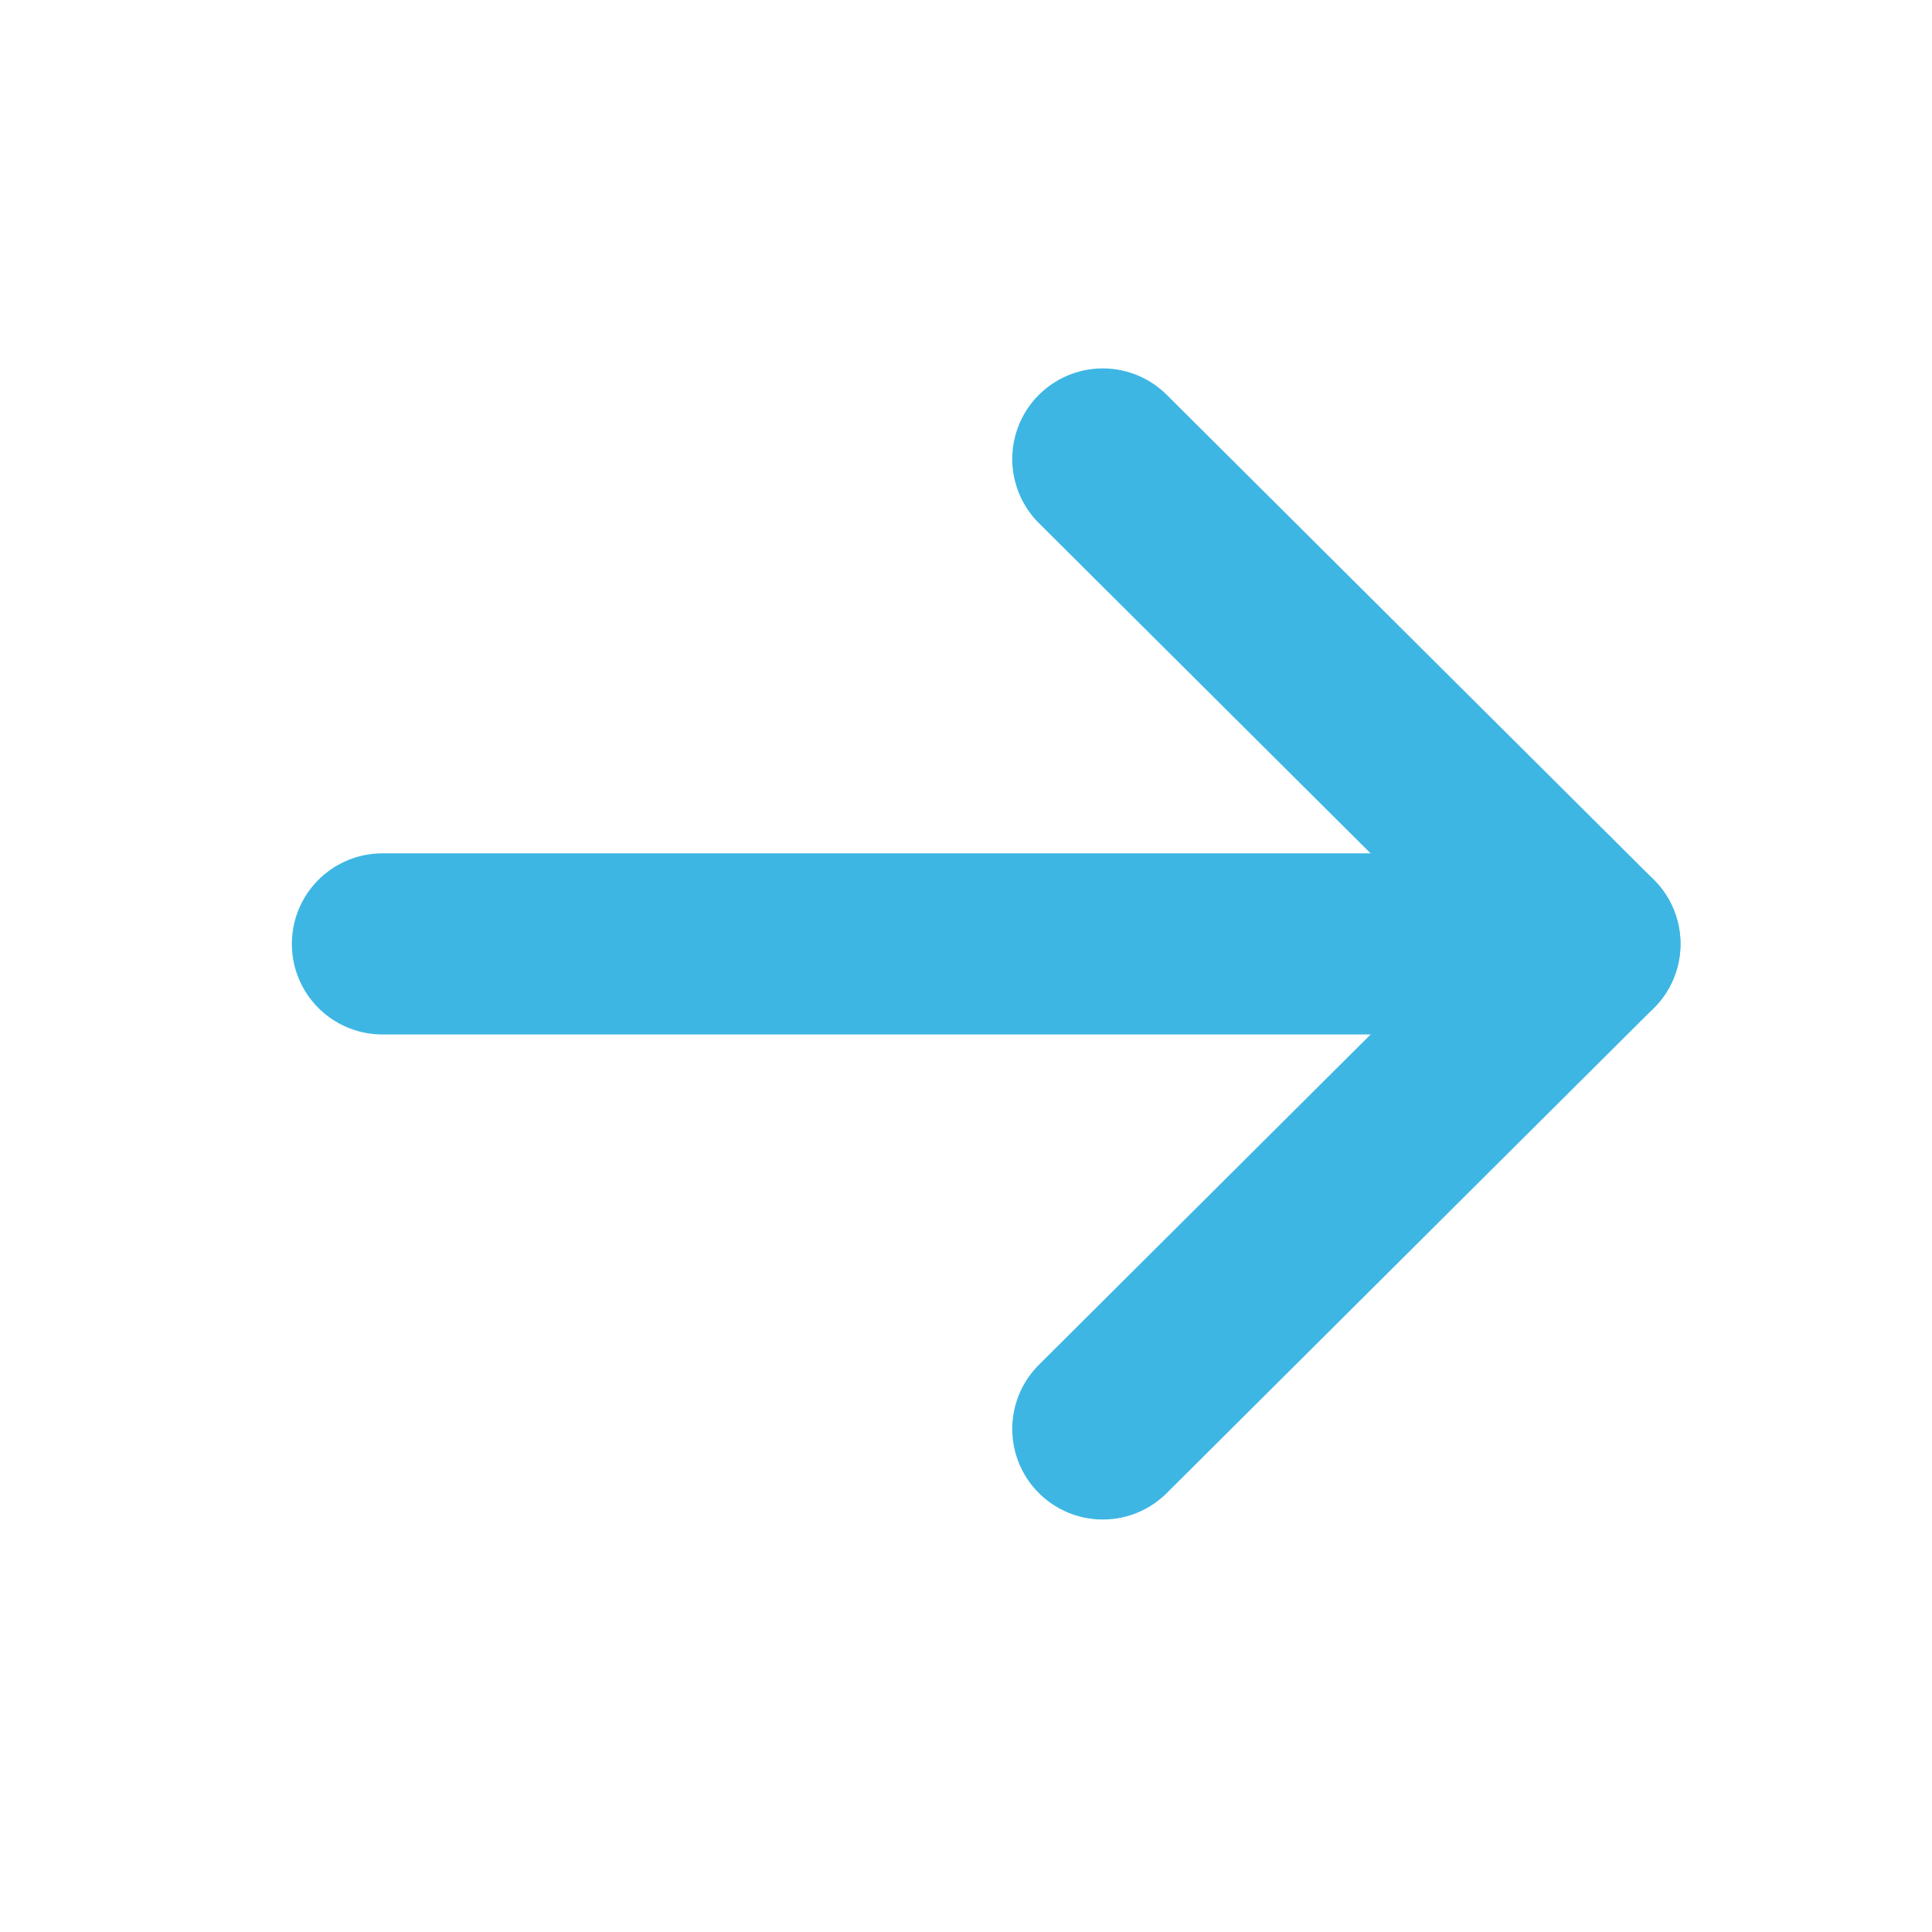
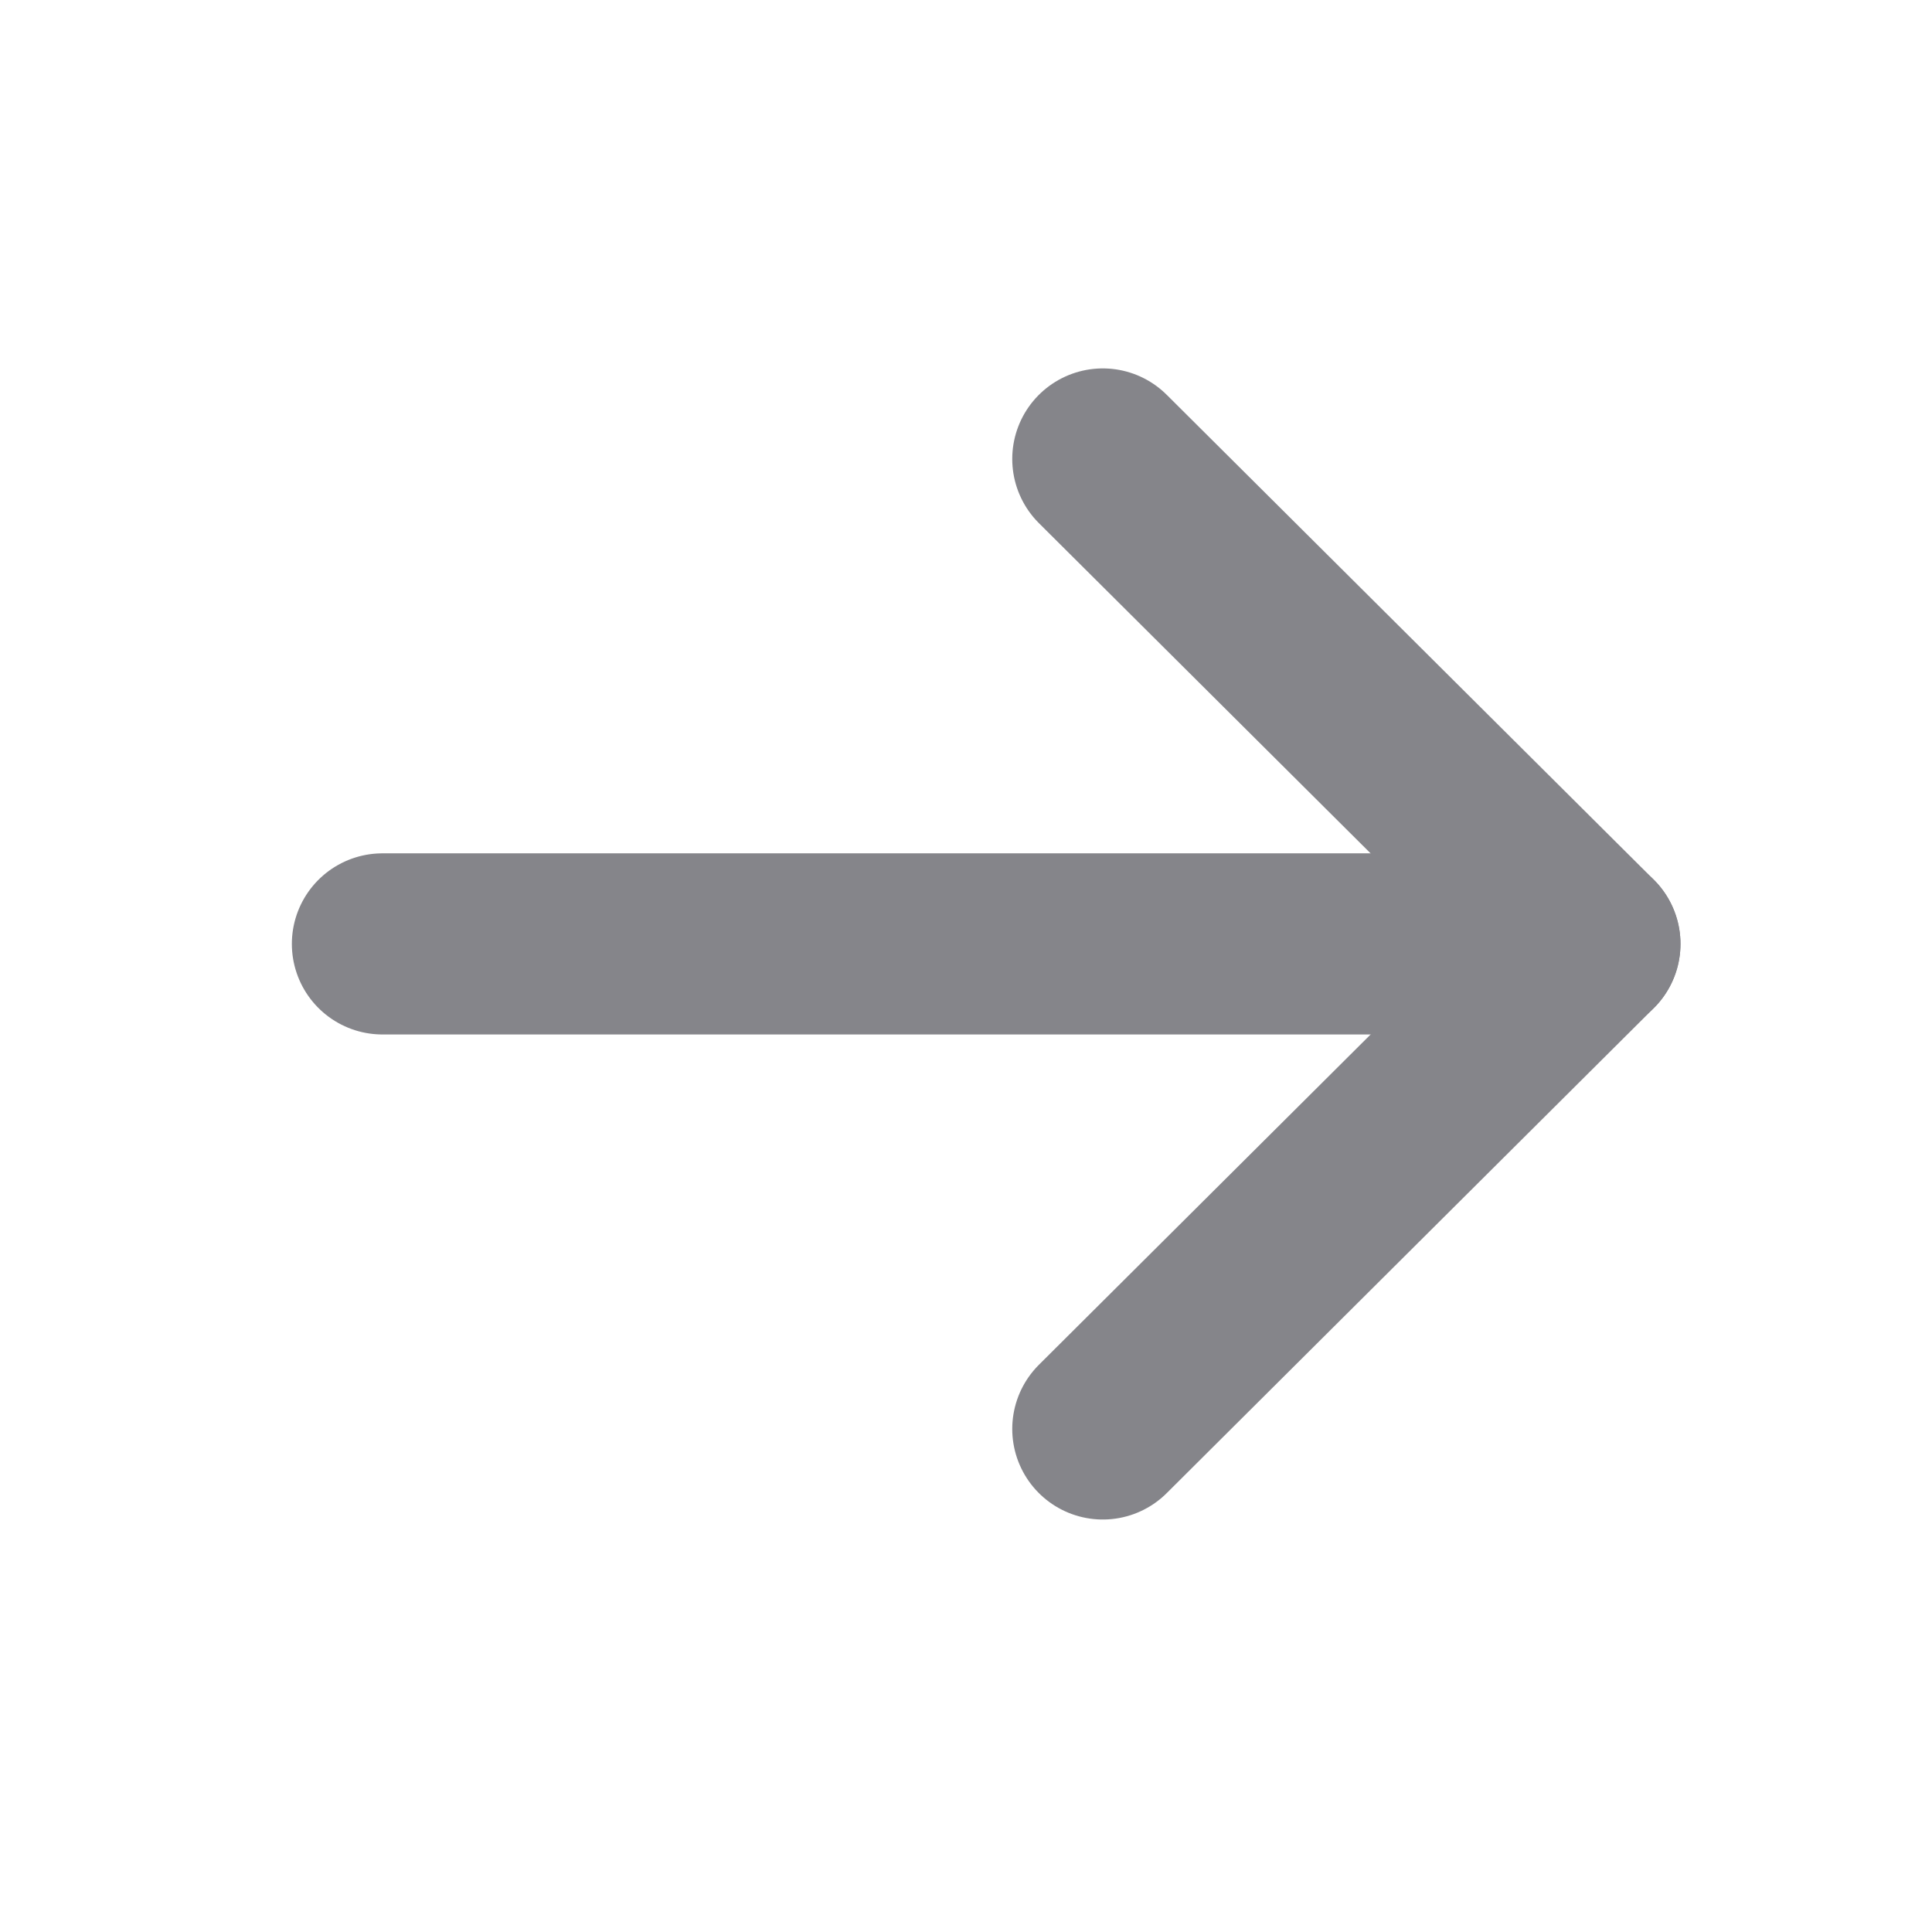
<svg xmlns="http://www.w3.org/2000/svg" width="16" height="16" viewBox="0 0 16 16" fill="none">
-   <path d="M13.167 7.817L3.167 7.817" stroke="#3EB6E4" stroke-width="1.5" stroke-linecap="round" stroke-linejoin="round" />
-   <path d="M9.133 3.801L13.167 7.817L9.133 11.834" stroke="#3EB6E4" stroke-width="1.5" stroke-linecap="round" stroke-linejoin="round" />
+   <path d="M13.167 7.817L3.167 7.817" stroke="#85858A" stroke-width="1.5" stroke-linecap="round" stroke-linejoin="round" />
+   <path d="M9.133 3.801L13.167 7.817L9.133 11.834" stroke="#85858A" stroke-width="1.5" stroke-linecap="round" stroke-linejoin="round" />
</svg>
